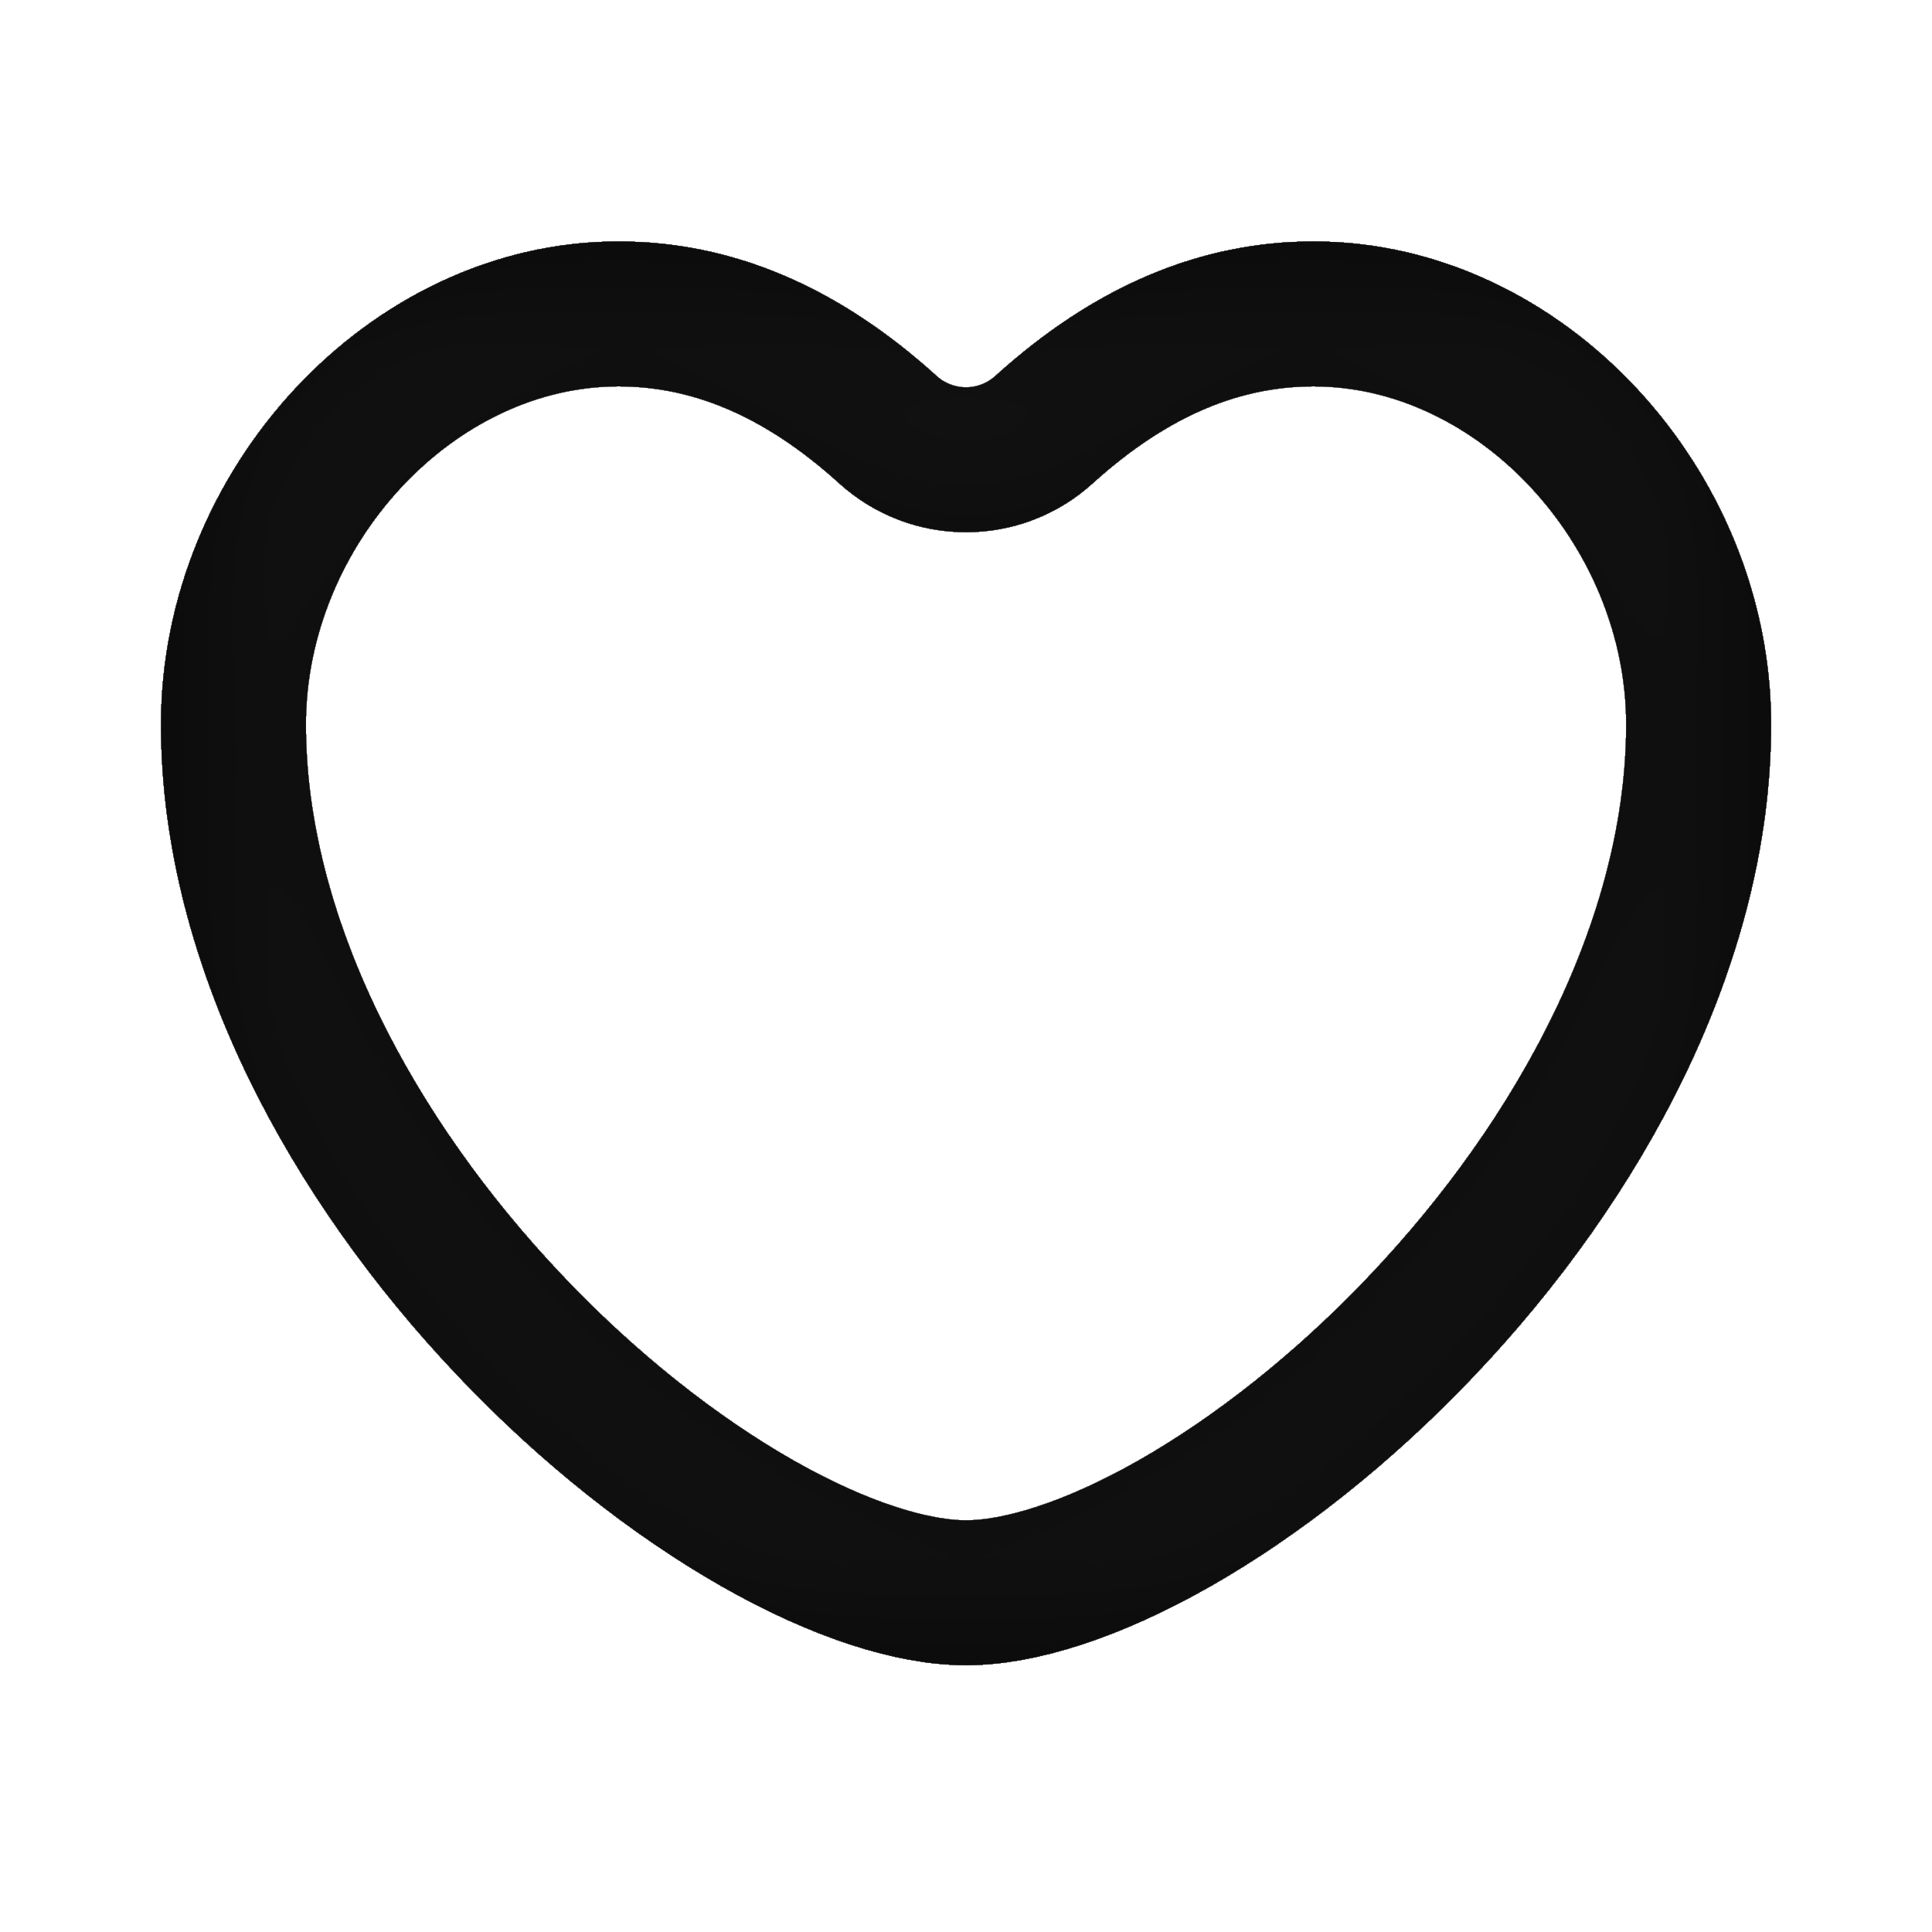
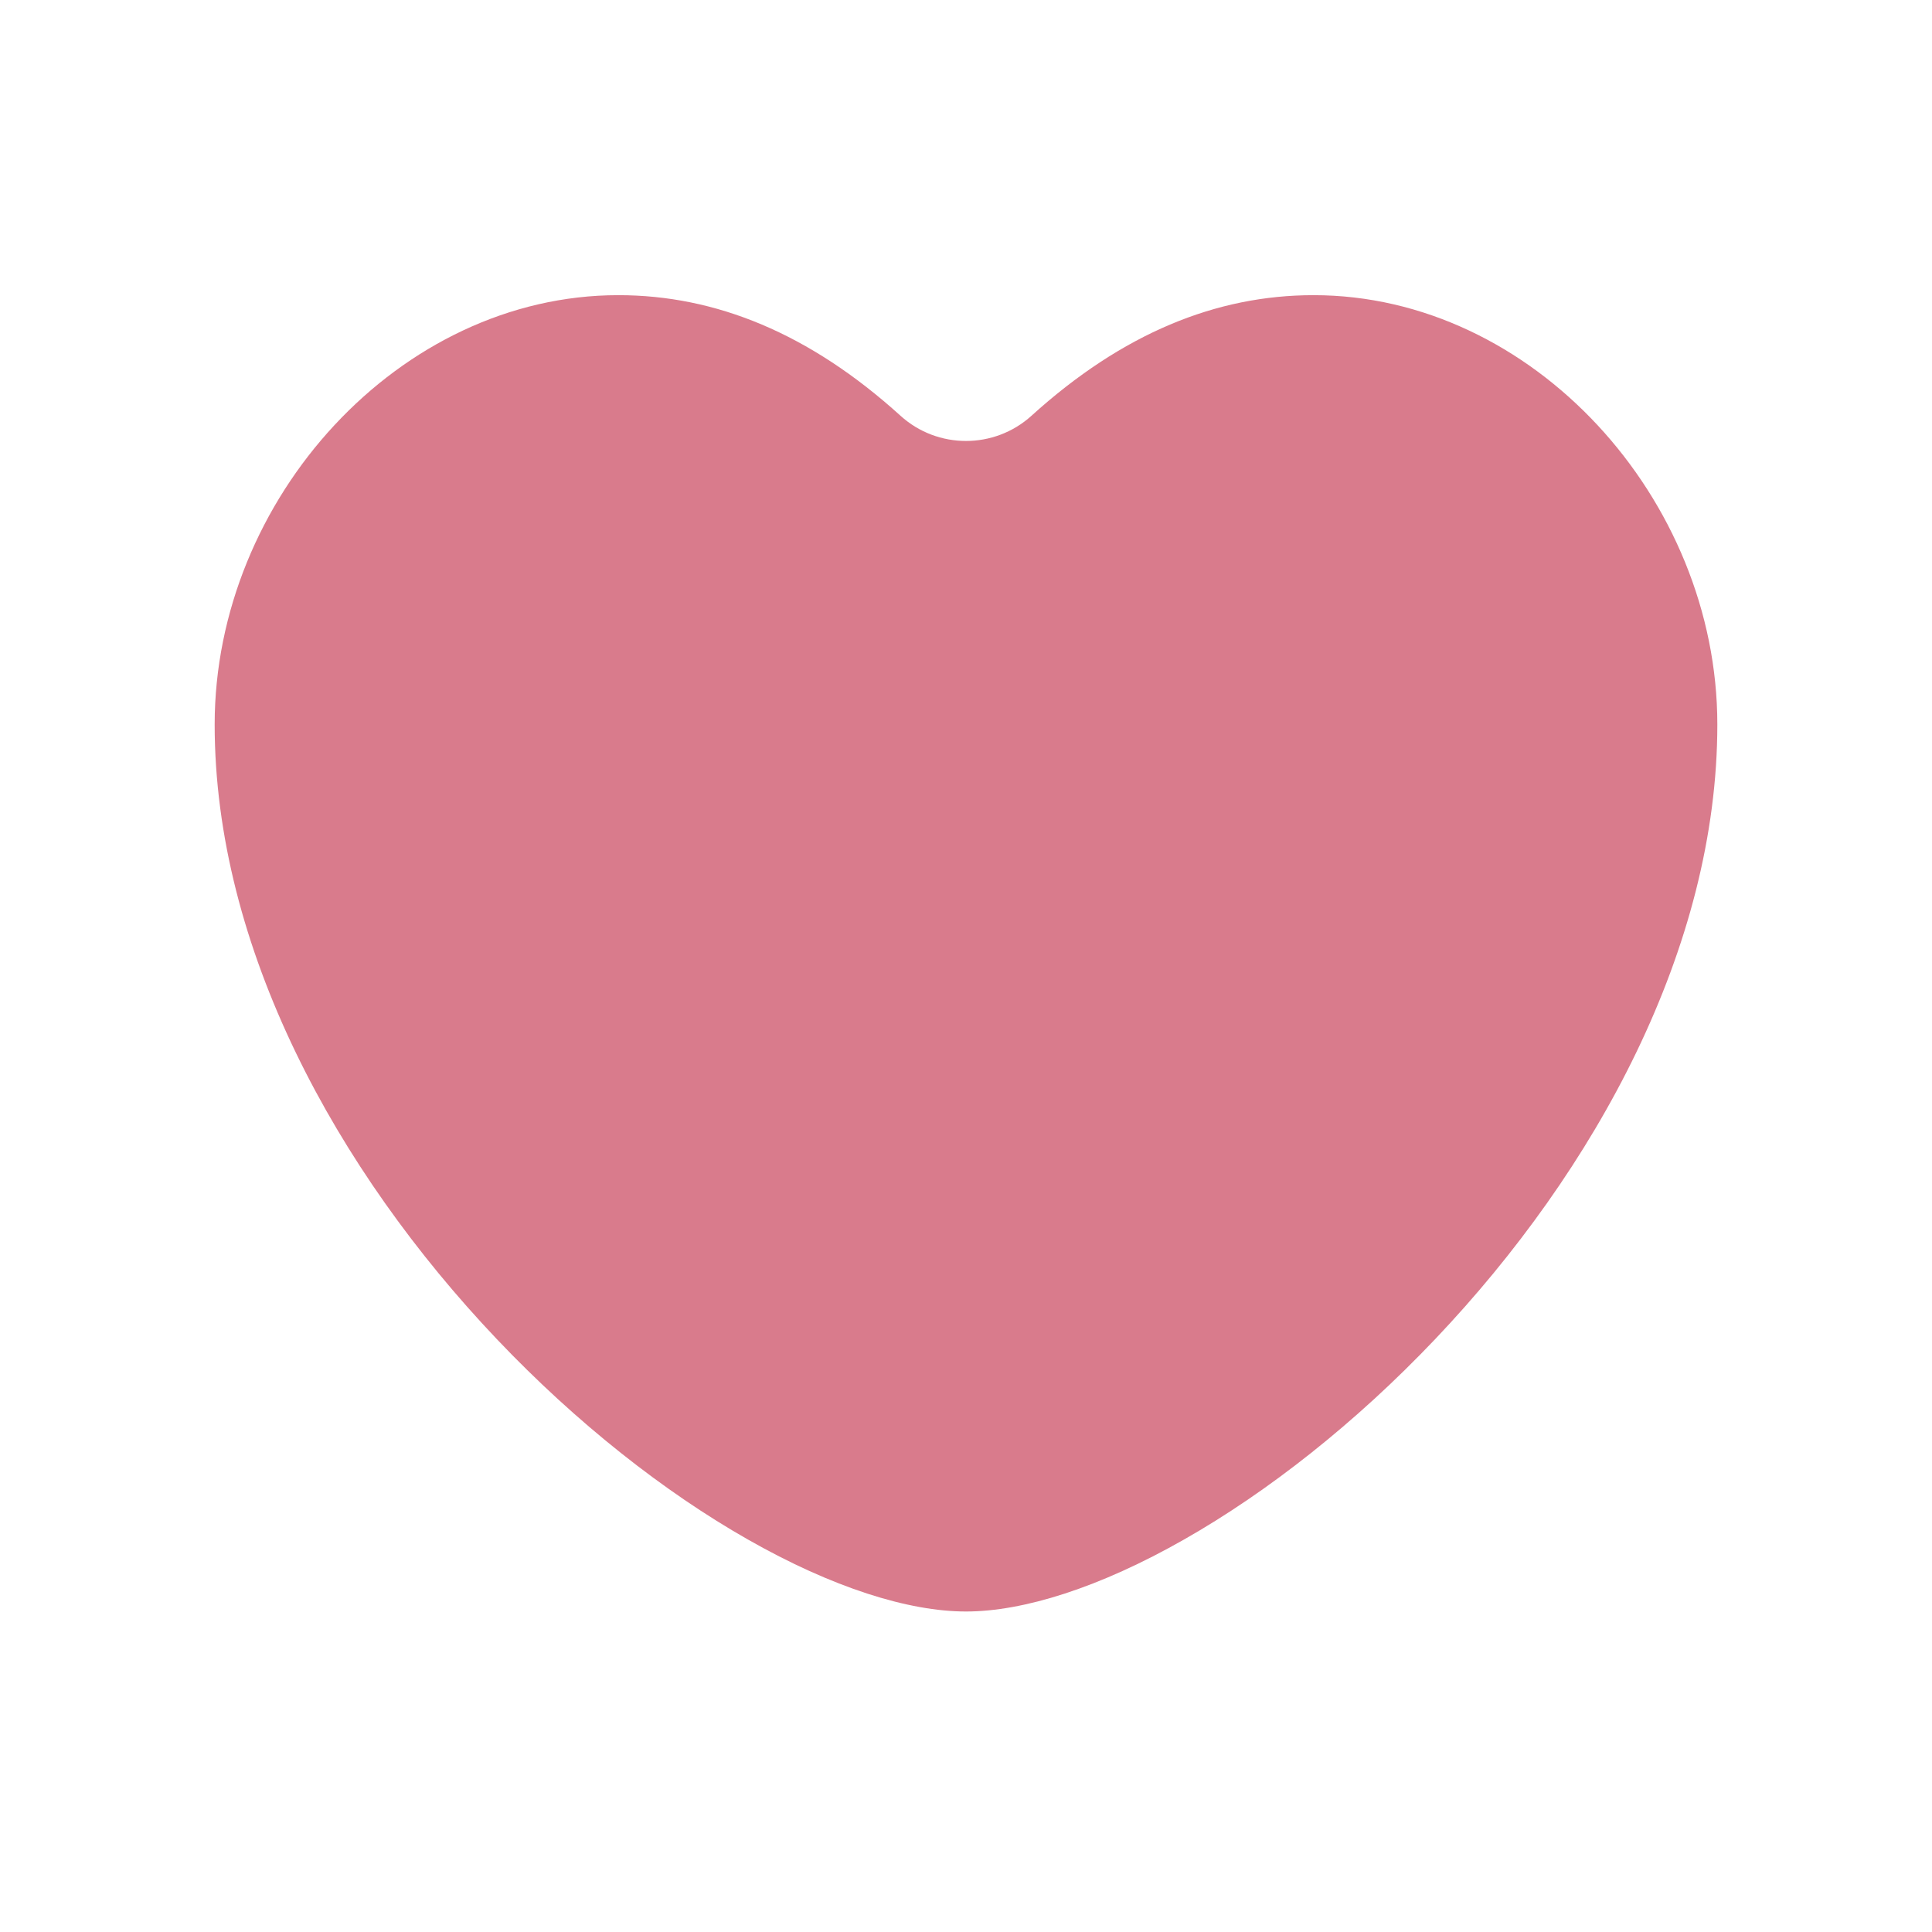
- <svg xmlns="http://www.w3.org/2000/svg" preserveAspectRatio="none" overflow="visible" style="display: block;" width="20" height="20" viewBox="0 0 20 20" fill="none">
-   <g id="ico/like/sel">
-     <g id="Rectangle 122">
- </g>
-     <g id="Vector" filter="url(#filter0_i_0_65)">
-       <path d="M13.598 3.25C15.742 3.25 17.584 5.255 17.584 7.5C17.584 9.739 16.359 11.998 14.716 13.727C13.903 14.584 13.009 15.285 12.162 15.768C11.301 16.258 10.547 16.488 10 16.488C9.453 16.488 8.7 16.258 7.839 15.768C6.991 15.285 6.098 14.585 5.284 13.727C3.641 11.998 2.417 9.739 2.417 7.5C2.417 5.255 4.258 3.25 6.402 3.25C7.354 3.25 8.279 3.621 9.192 4.448C9.65 4.863 10.35 4.863 10.807 4.448C11.721 3.621 12.646 3.25 13.598 3.25Z" stroke="#191919" stroke-width="1.5" />
-     </g>
-   </g>
-   <defs>
-     <filter id="filter0_i_0_65" x="1.667" y="2.5" width="16.667" height="14.738" filterUnits="userSpaceOnUse" color-interpolation-filters="sRGB">
-       <feFlood flood-opacity="0" result="BackgroundImageFix" />
-       <feBlend mode="normal" in="SourceGraphic" in2="BackgroundImageFix" result="shape" />
-       <feColorMatrix in="SourceAlpha" type="matrix" values="0 0 0 0 0 0 0 0 0 0 0 0 0 0 0 0 0 0 127 0" result="hardAlpha" />
-       <feOffset />
-       <feGaussianBlur stdDeviation="1.183" />
-       <feComposite in2="hardAlpha" operator="arithmetic" k2="-1" k3="1" />
-       <feColorMatrix type="matrix" values="0 0 0 0 0 0 0 0 0 0 0 0 0 0 0 0 0 0 0.7 0" />
-       <feBlend mode="overlay" in2="shape" result="effect1_innerShadow_0_65" />
-     </filter>
-   </defs>
+ <svg xmlns="http://www.w3.org/2000/svg" preserveAspectRatio="xMidYMid meet" overflow="visible" style="display: block;" width="36" height="36" viewBox="0 0 36 36" fill="none">
+   <path d="M24.477 5.5C28.555 5.5 32 9.292 32 13.5C32 17.653 29.736 21.801 26.744 24.951C25.258 26.516 23.623 27.8 22.064 28.686C20.488 29.584 19.069 30.028 18 30.028C16.93 30.028 15.512 29.584 13.935 28.686C12.377 27.8 10.742 26.516 9.256 24.951C6.264 21.801 4 17.653 4 13.5C4 9.292 7.445 5.5 11.522 5.5C13.338 5.5 15.085 6.212 16.781 7.748C17.471 8.373 18.528 8.373 19.219 7.748C20.915 6.211 22.661 5.5 24.477 5.5Z" fill="#D97B8C" />
</svg>
